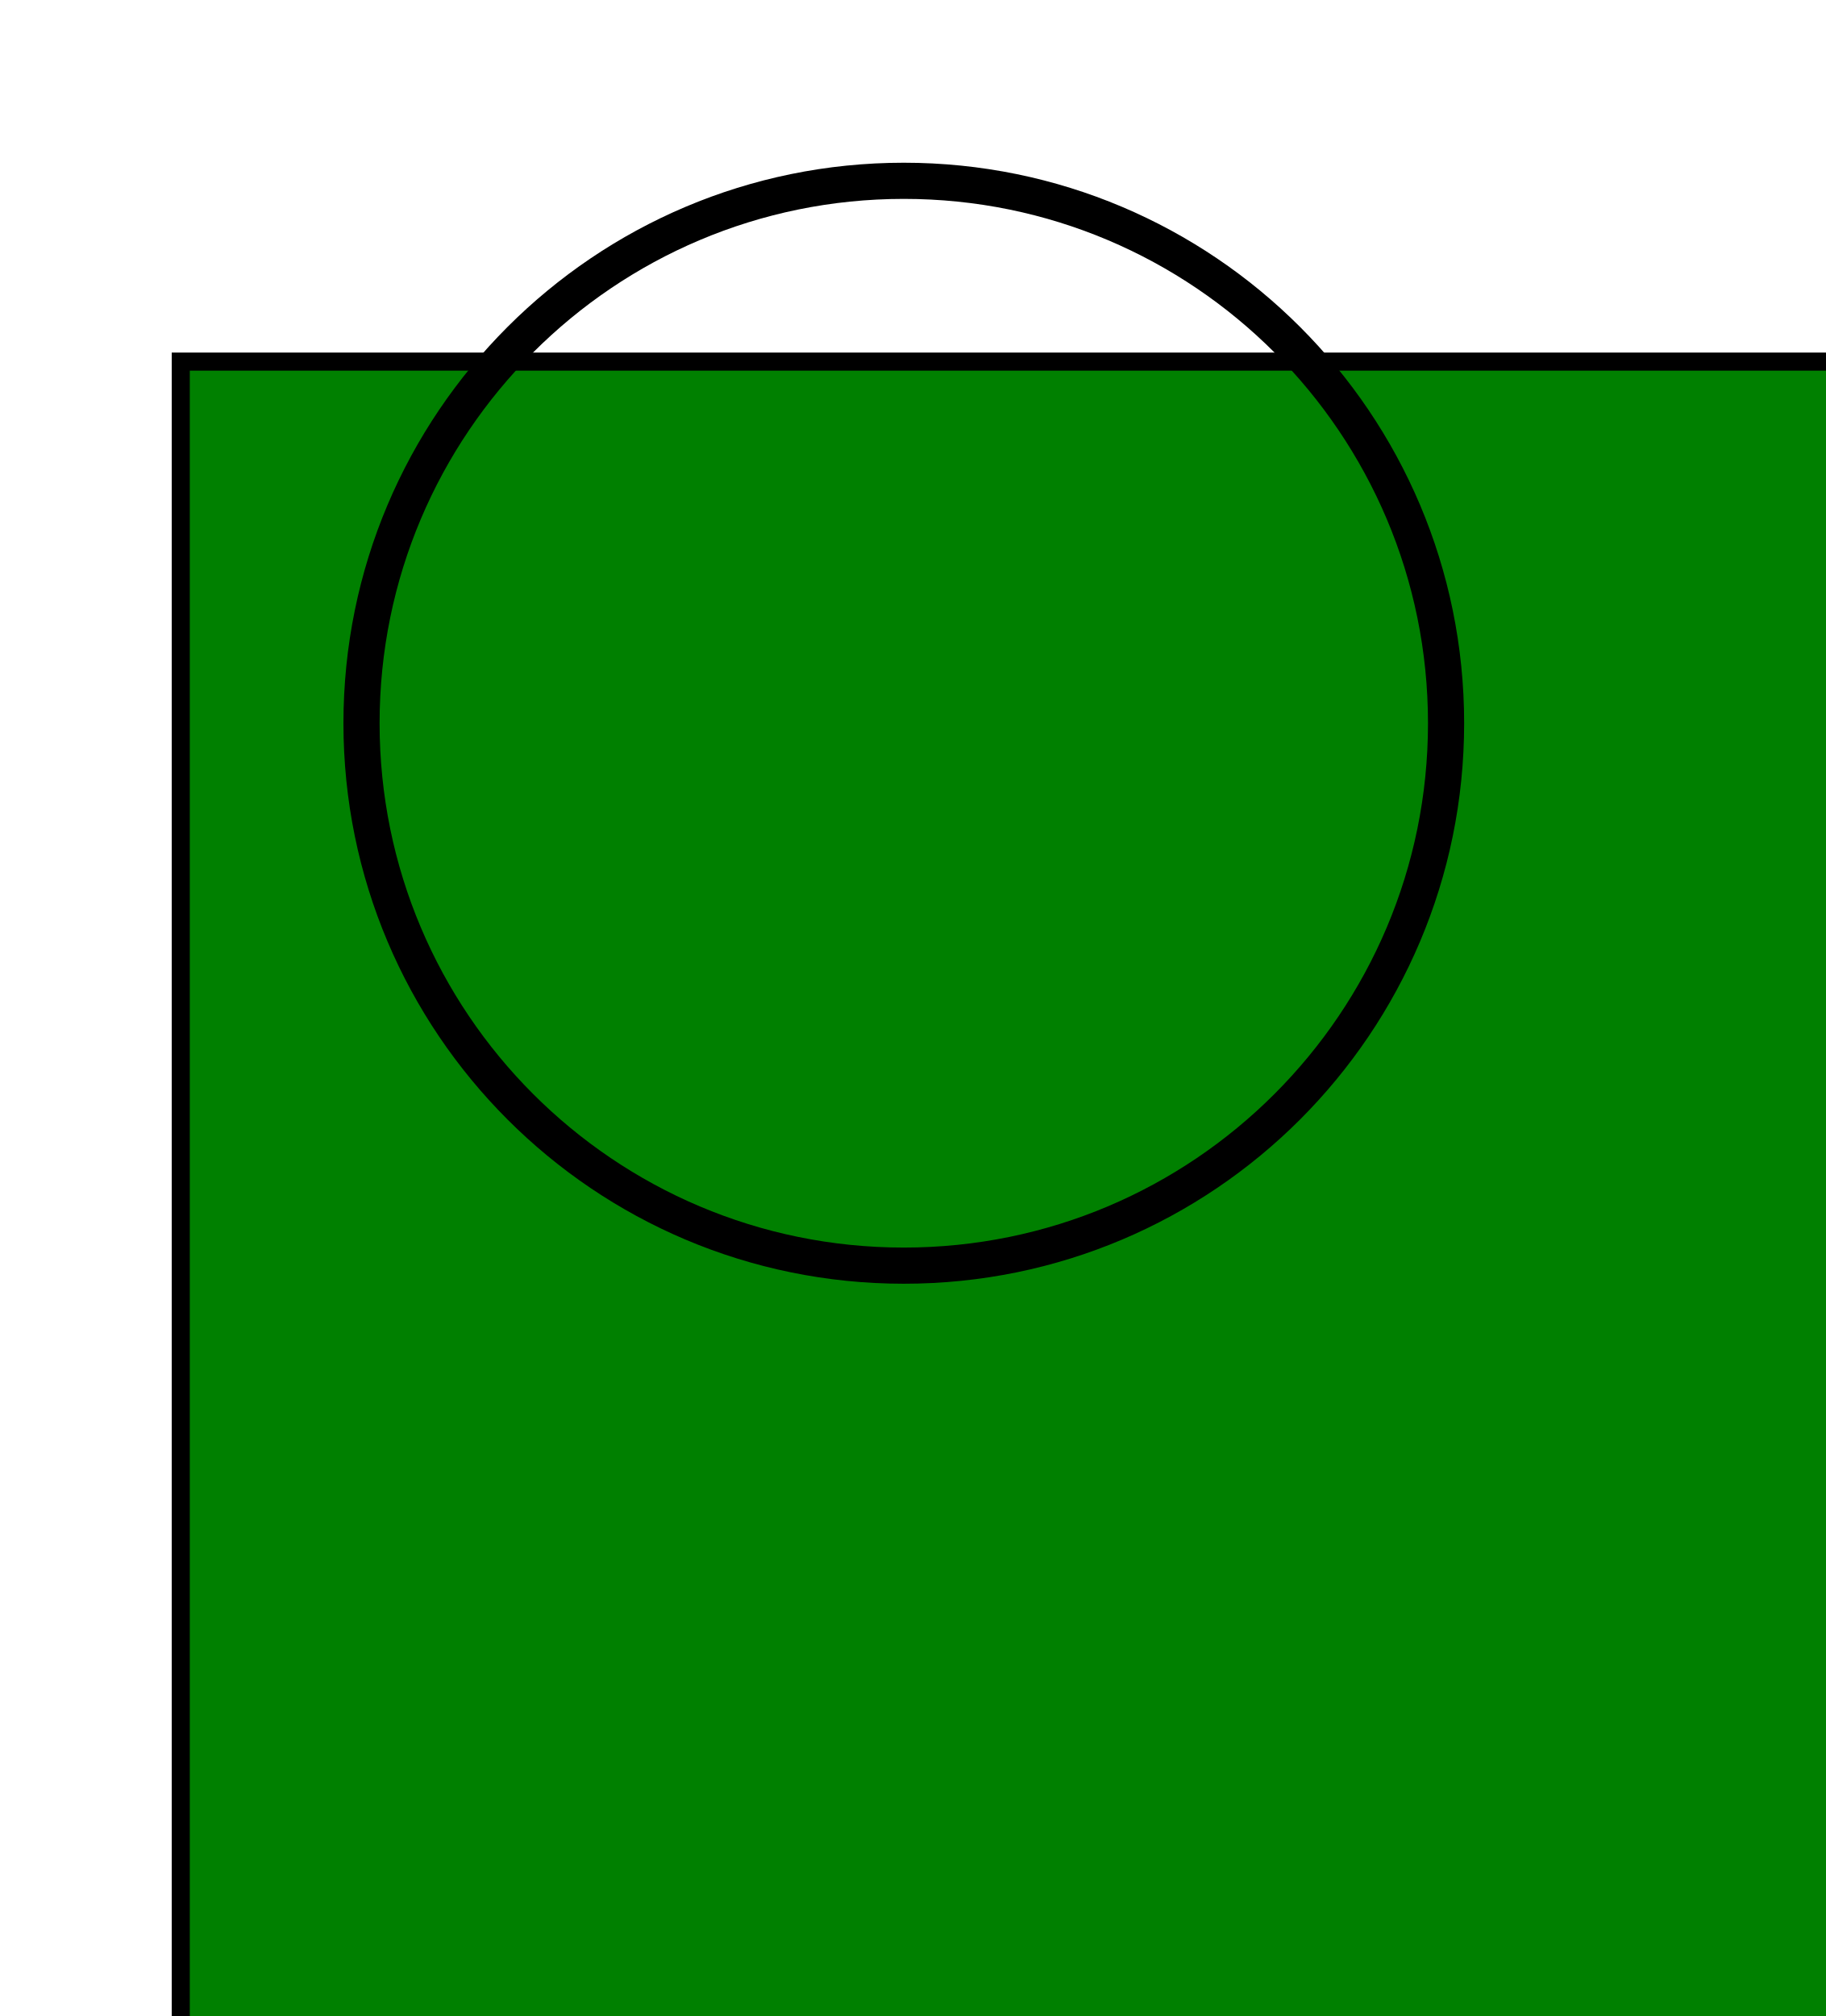
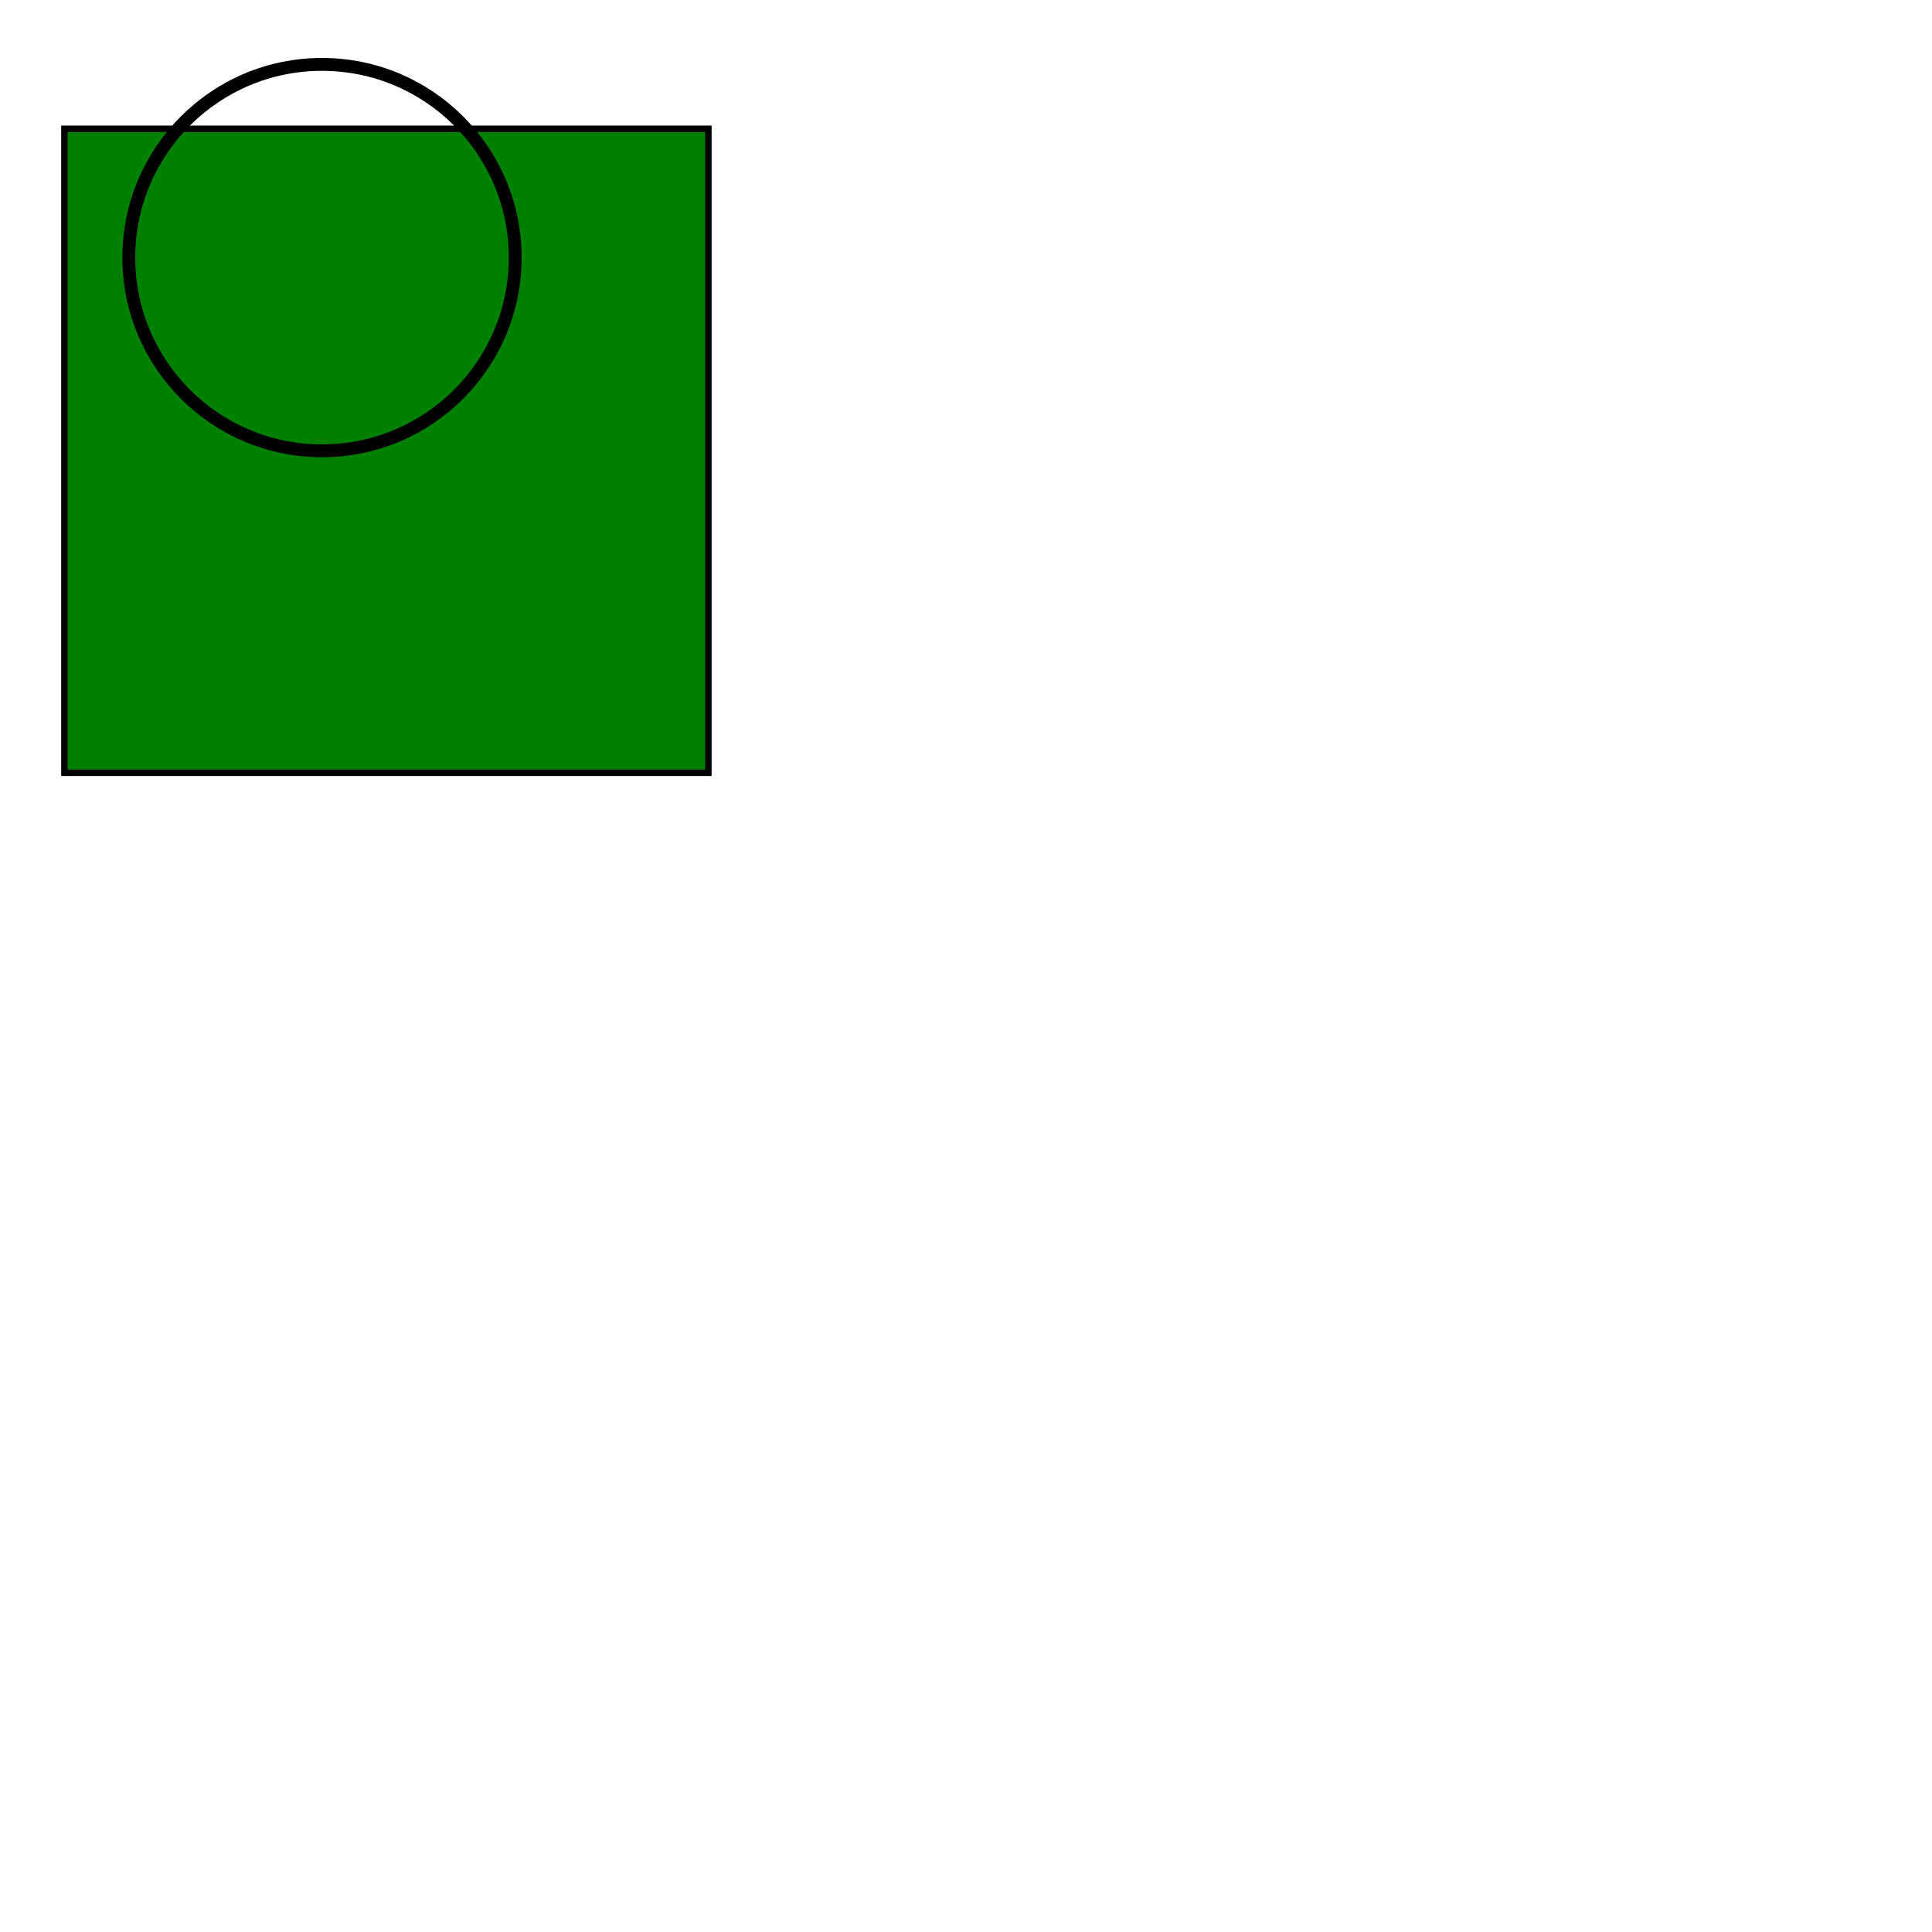
- <svg xmlns="http://www.w3.org/2000/svg" version="1.1">
+ <svg xmlns="http://www.w3.org/2000/svg" version="1.1" width="300" height="300">
  <rect x="10" y="20" width="100" height="100" fill="green" stroke-width="1" stroke="black" />
  <circle cy="40" cx="50" r="30" stroke="black" stroke-width="2" fill="none" />
</svg>
